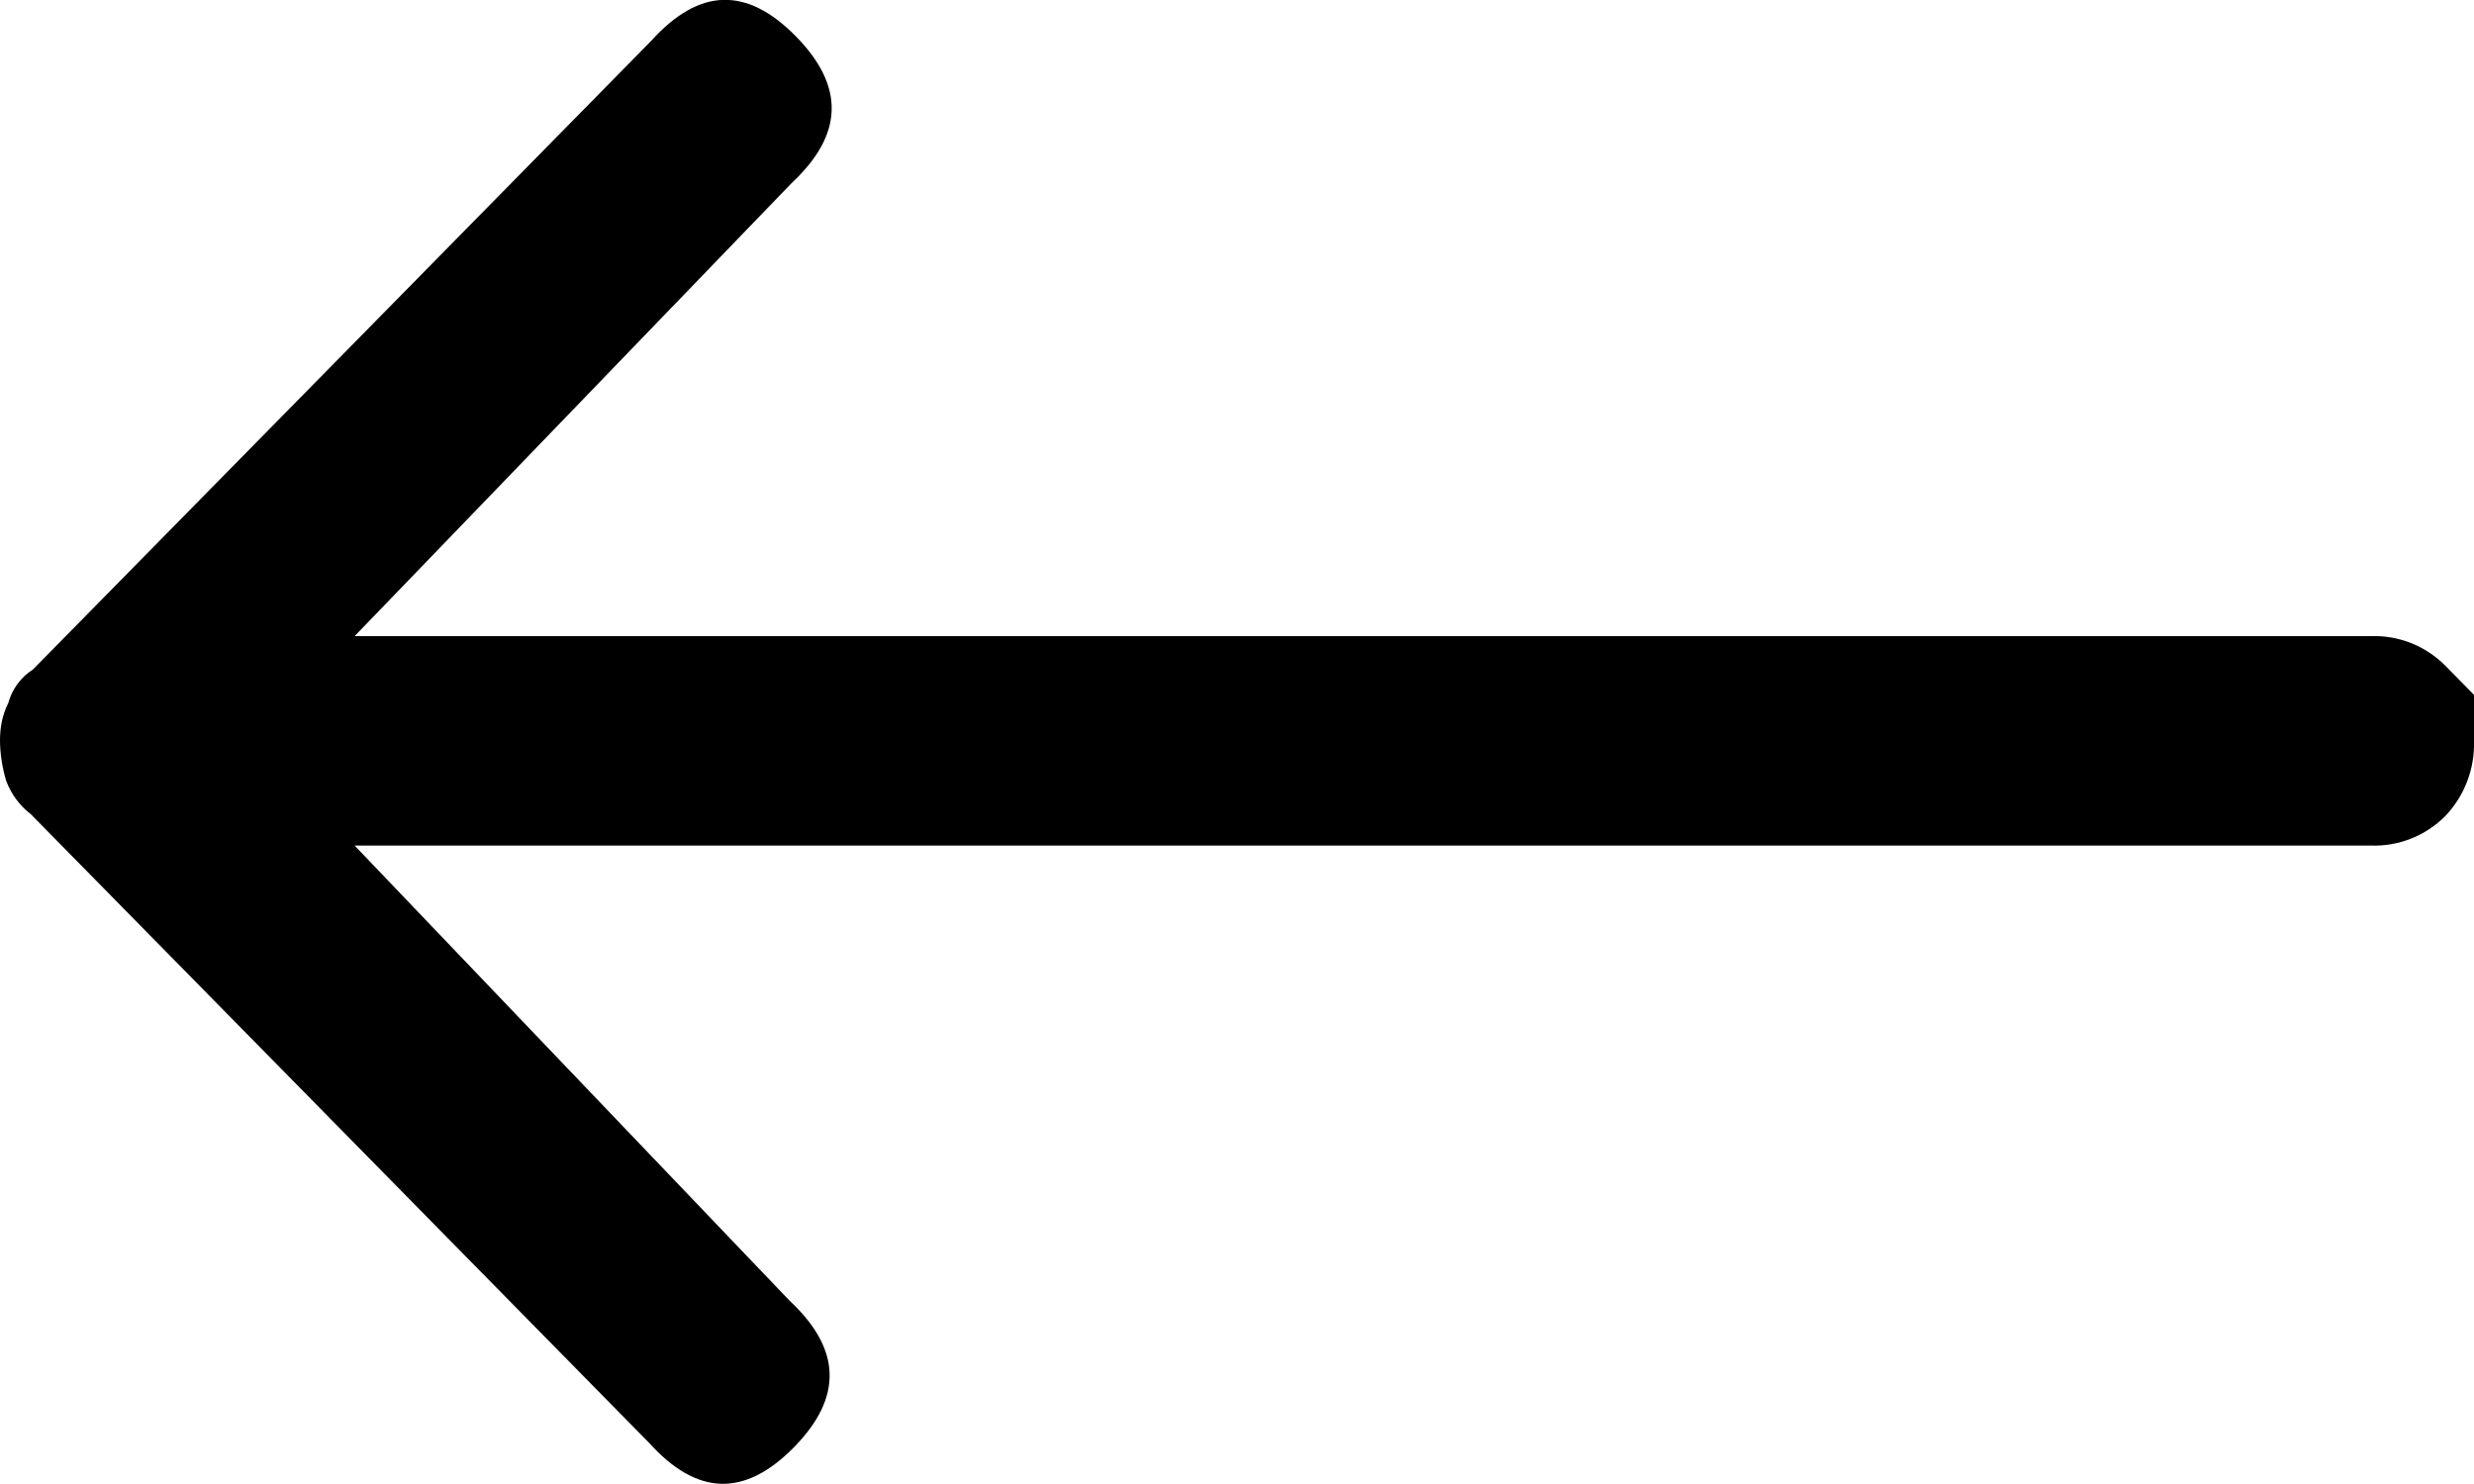
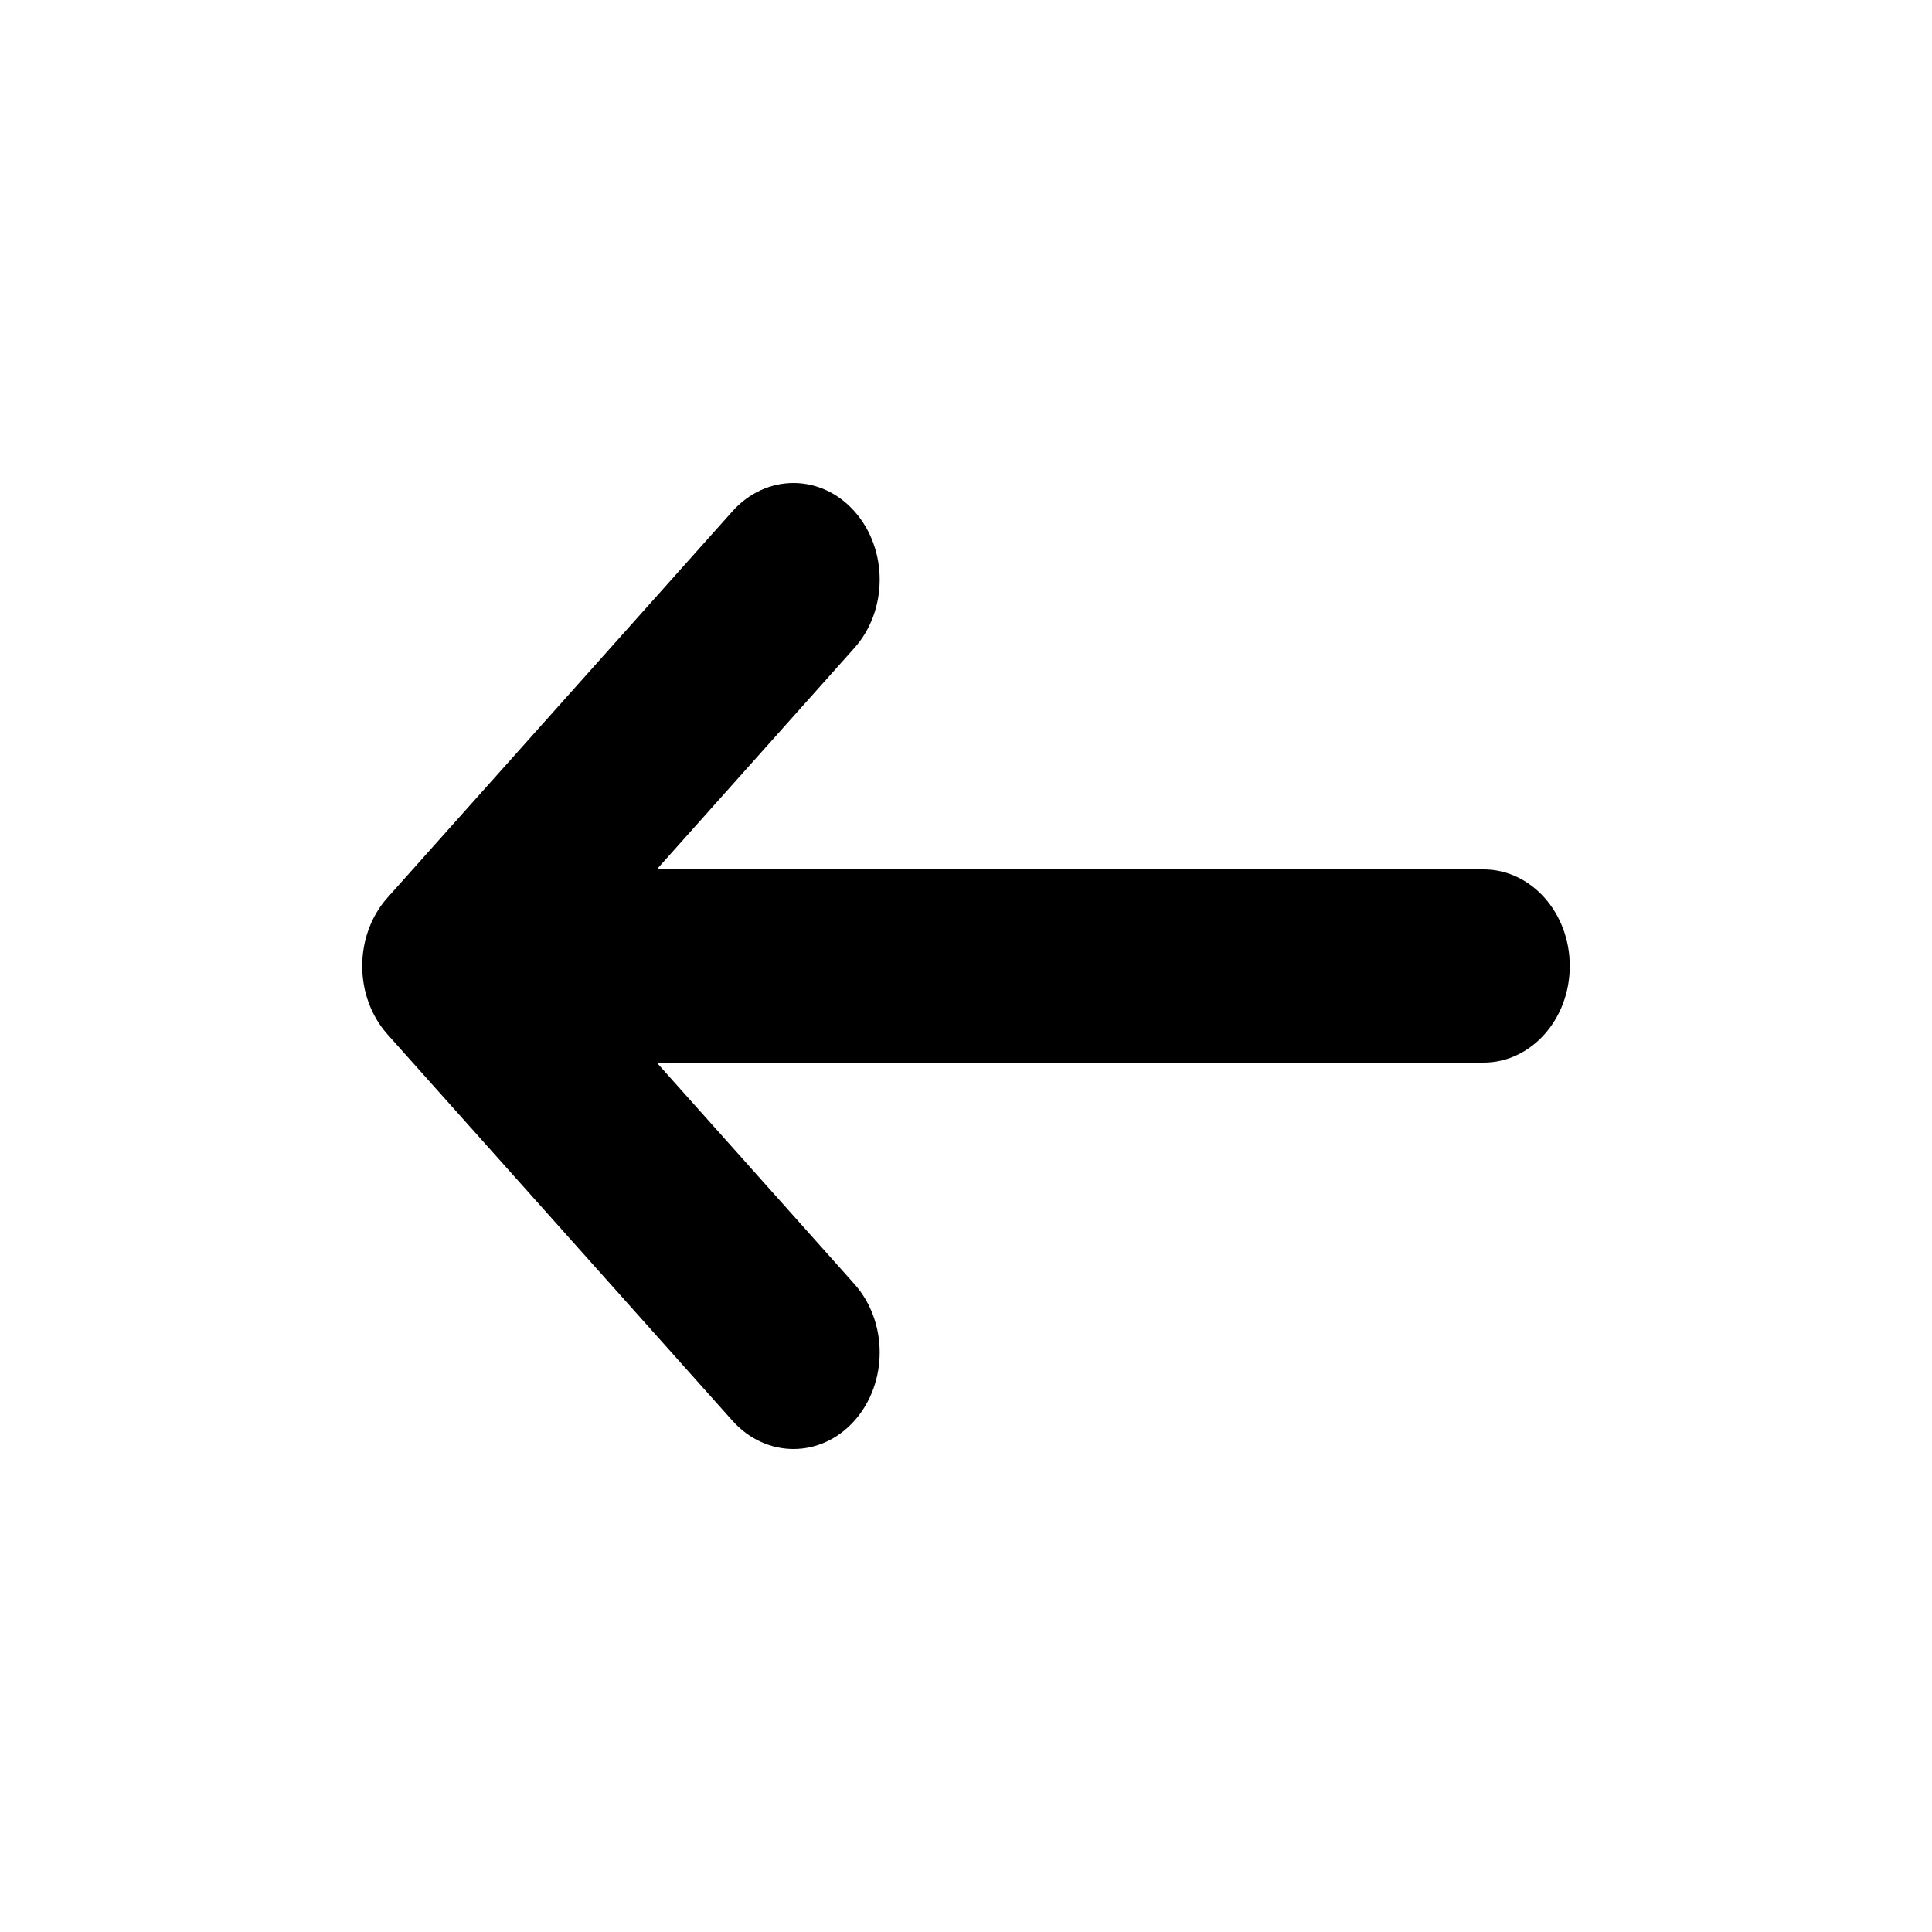
- <svg xmlns="http://www.w3.org/2000/svg" width="15px" height="9px" viewBox="0 0 15 9" version="1.1">
-   <g id="Page-1" stroke="none" stroke-width="1" fill="none" fill-rule="evenodd">
-     <g id="arrow_left--black" transform="translate(7.5, 4) scale(-1, 1) translate(-7.5, -4) translate(0, -1)" fill="#000000" fill-rule="nonzero">
-       <path d="M0.625,4.858 L12.85,4.858 L10.2,2.11 C9.887,1.818 9.875,1.525 10.175,1.22 C10.475,0.915 10.762,0.928 11.05,1.246 L14.8,5.06 C14.874,5.107 14.927,5.18 14.95,5.264 C14.988,5.34 15,5.416 15,5.493 C14.999,5.575 14.986,5.656 14.963,5.734 C14.933,5.815 14.881,5.886 14.813,5.938 L11.063,9.752 C10.775,10.07 10.488,10.083 10.187,9.778 C9.887,9.473 9.9,9.18 10.213,8.888 L12.85,6.128 L0.625,6.128 C0.457,6.134 0.294,6.069 0.175,5.95 C0.058,5.828 -0.005,5.663 0,5.494 L0,5.214 L0.175,5.036 C0.294,4.917 0.457,4.852 0.625,4.858 Z" id="Path" />
-     </g>
-   </g>
+ <svg xmlns="http://www.w3.org/2000/svg" width="16" height="16" viewBox="0 0 16 16" fill="none">
+   <path fill-rule="evenodd" clip-rule="evenodd" d="M5.439 7.2H12.286C12.68 7.2 13 7.558 13 8C13 8.442 12.68 8.8 12.286 8.8H5.439L7.076 10.634C7.355 10.947 7.355 11.453 7.076 11.766C6.798 12.078 6.345 12.078 6.066 11.766L3.209 8.566C2.93 8.253 2.93 7.747 3.209 7.434L6.066 4.234C6.345 3.922 6.798 3.922 7.076 4.234C7.355 4.547 7.355 5.053 7.076 5.366L5.439 7.2Z" fill="black" />
</svg>
